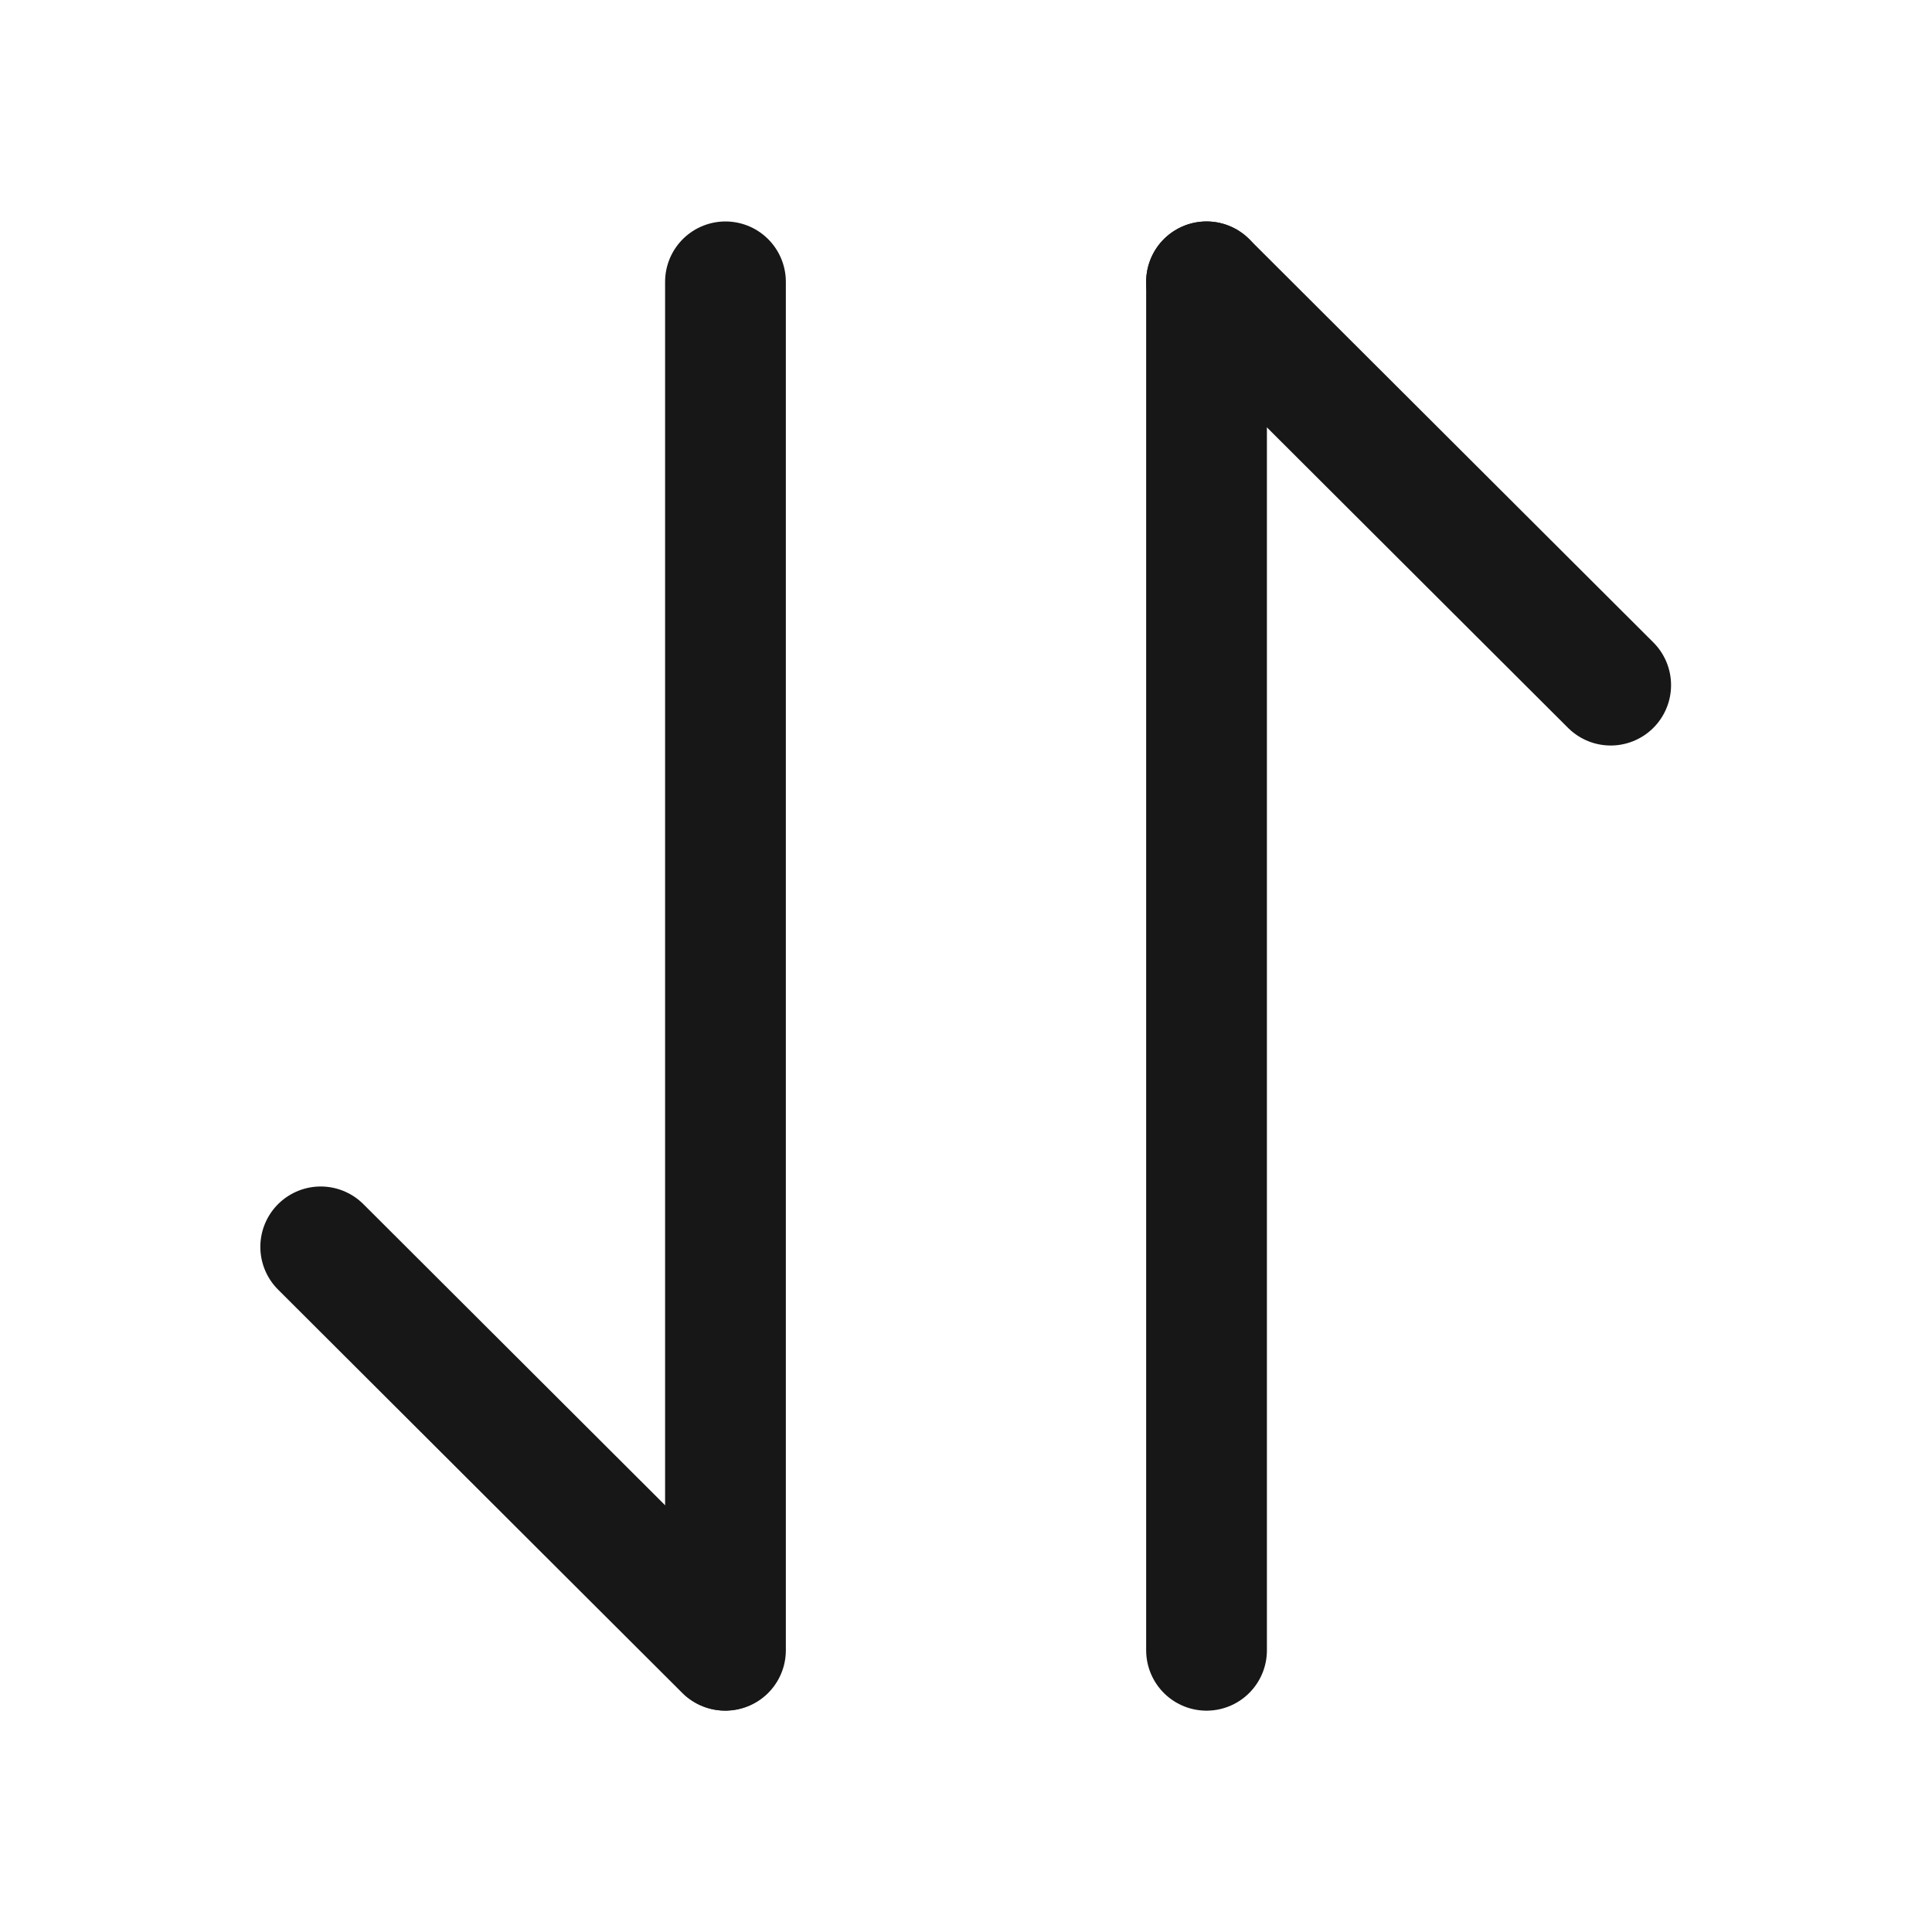
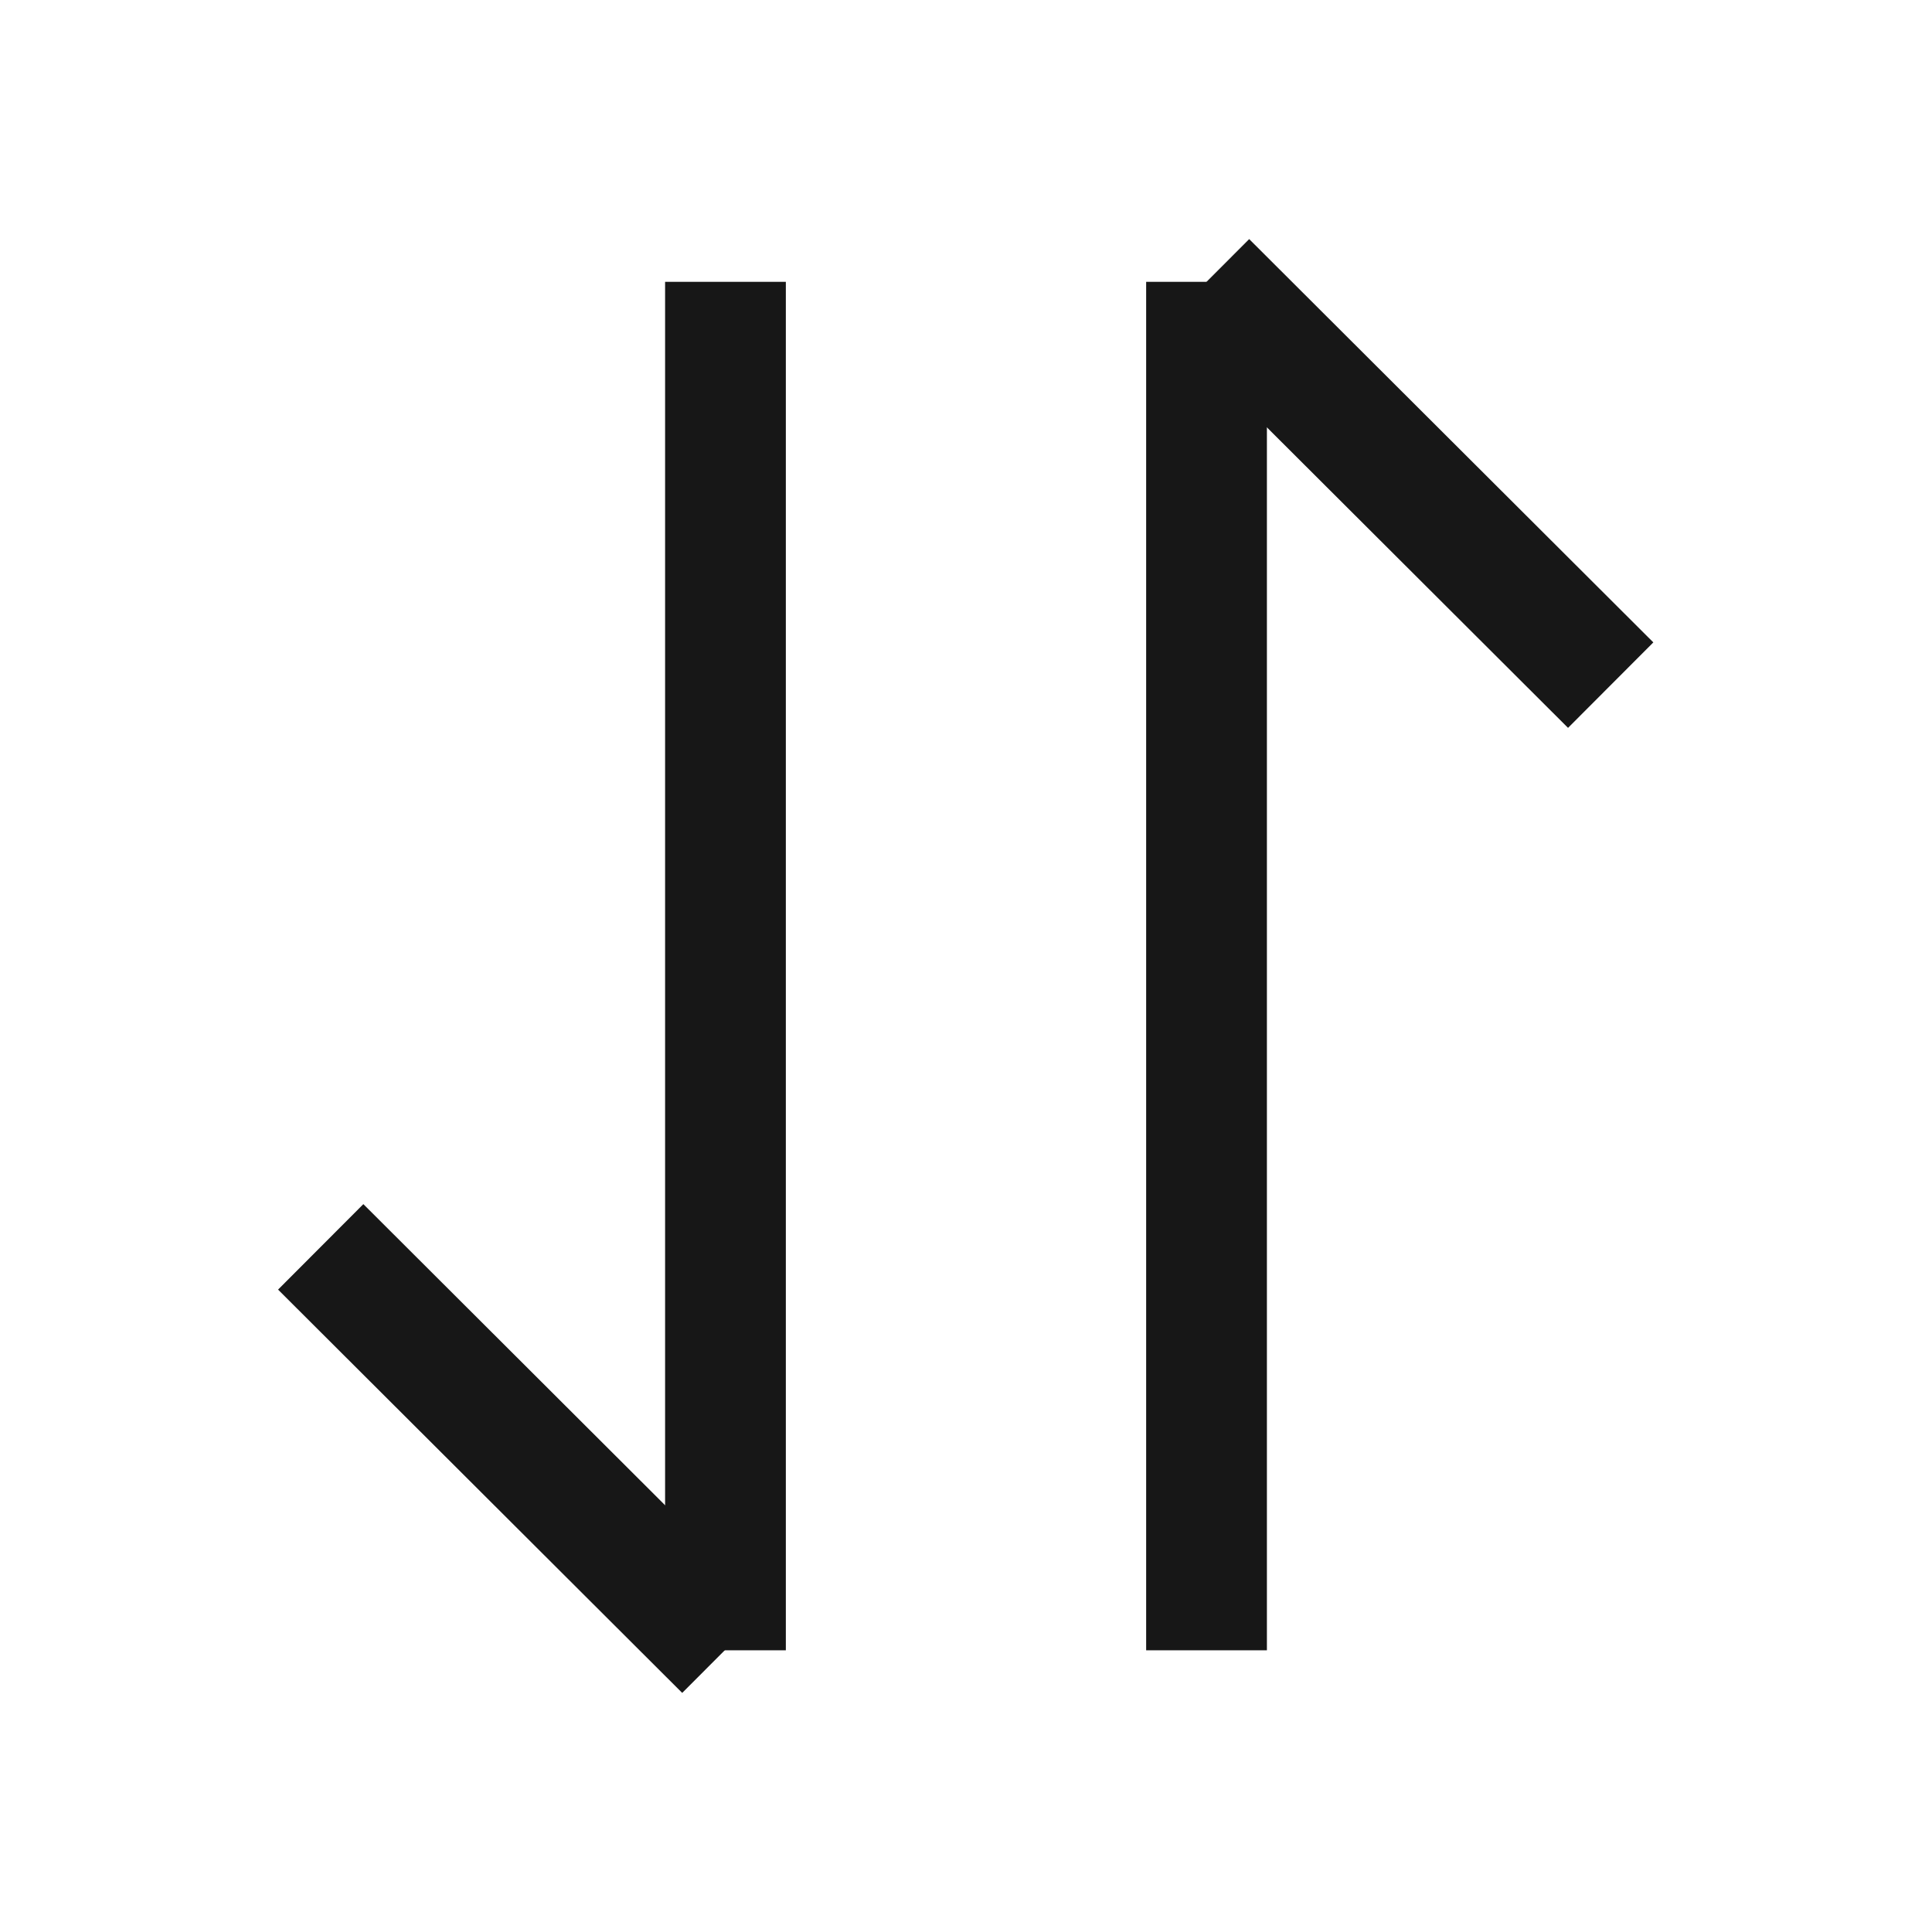
<svg xmlns="http://www.w3.org/2000/svg" width="16" height="16" viewBox="0 0 16 16" fill="none">
-   <path d="M6.003 13.666L2.656 10.326" stroke="#171717" stroke-miterlimit="10" stroke-linecap="round" stroke-linejoin="round" />
-   <path d="M6.008 2.334V13.667" stroke="#171717" stroke-miterlimit="10" stroke-linecap="round" stroke-linejoin="round" />
-   <path d="M9.992 2.334L13.339 5.674" stroke="#171717" stroke-miterlimit="10" stroke-linecap="round" stroke-linejoin="round" />
-   <path d="M9.992 13.667V2.334" stroke="#171717" stroke-miterlimit="10" stroke-linecap="round" stroke-linejoin="round" />
+   <path d="M6.003 13.666L2.656 10.326" stroke="#171717" strokeMiterlimit="10" strokeLinecap="round" strokeLinejoin="round" />
+   <path d="M6.008 2.334V13.667" stroke="#171717" strokeMiterlimit="10" strokeLinecap="round" strokeLinejoin="round" />
+   <path d="M9.992 2.334L13.339 5.674" stroke="#171717" strokeMiterlimit="10" strokeLinecap="round" strokeLinejoin="round" />
+   <path d="M9.992 13.667V2.334" stroke="#171717" strokeMiterlimit="10" strokeLinecap="round" strokeLinejoin="round" />
</svg>
